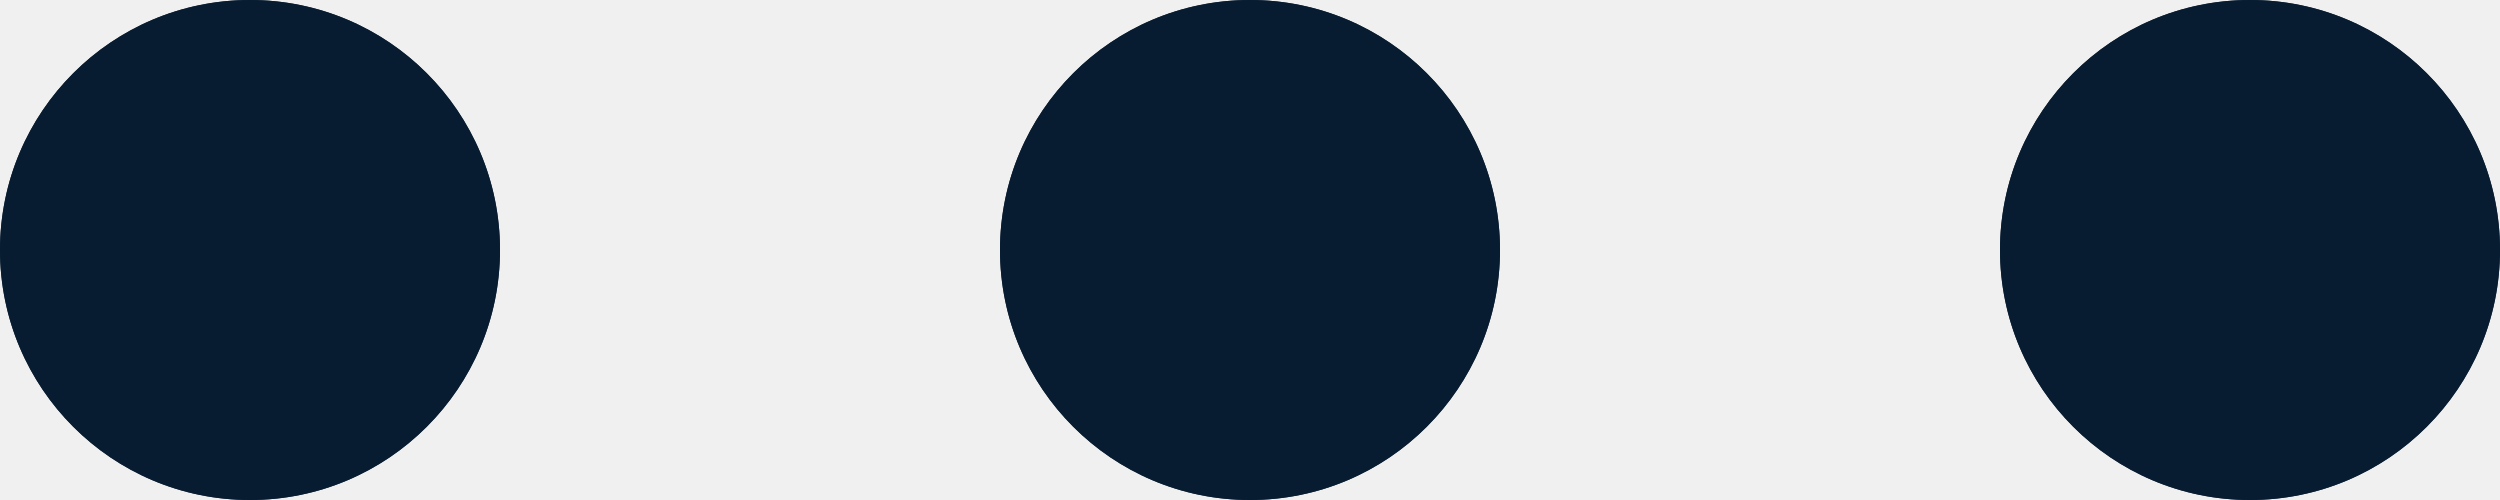
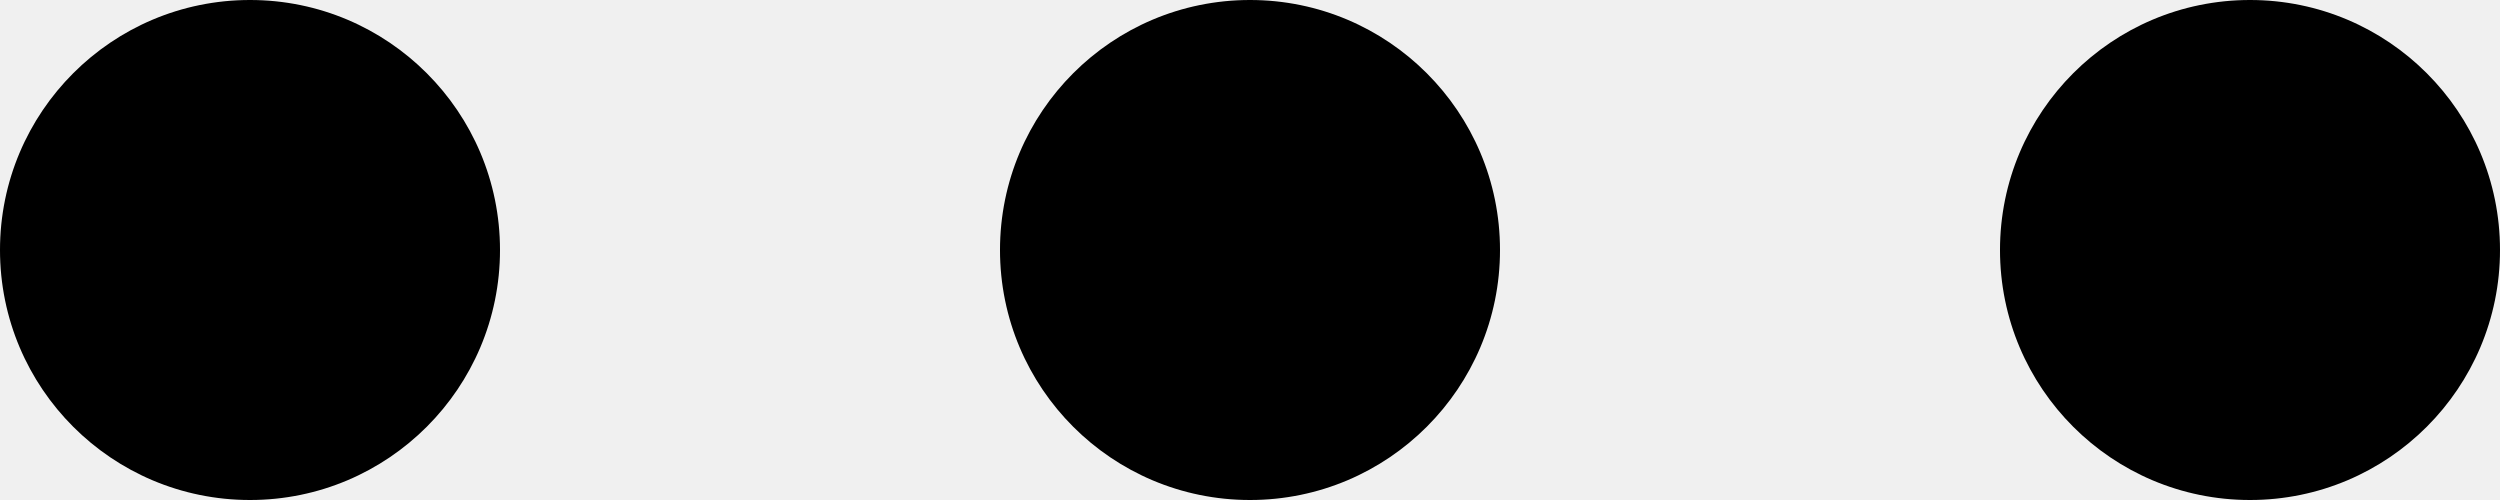
<svg xmlns="http://www.w3.org/2000/svg" xmlns:xlink="http://www.w3.org/1999/xlink" width="20" height="4">
  <defs>
-     <path d="M2 0a2 2 0 1 1 0 4 2 2 0 0 1 0-4Zm8 0a2 2 0 1 1 0 4 2 2 0 0 1 0-4Zm8 0a2 2 0 1 1 0 4 2 2 0 0 1 0-4Z" id="a" />
+     <path d="M2 0a2 2 0 1 1 0 4 2 2 0 0 1 0-4Zm8 0a2 2 0 1 1 0 4 2 2 0 0 1 0-4Zm8 0a2 2 0 1 1 0 4 2 2 0 0 1 0-4Z" id="ic-three-dot" />
  </defs>
  <g fill="none" fill-rule="evenodd">
-     <mask id="b" fill="#fff">
-       <use xlink:href="#a" />
-     </mask>
-     <use fill="#1F2E3D" xlink:href="#a" />
-     <g mask="url(#b)">
-       <path fill="#071C31" d="M-2-10h24v24H-2z" />
-     </g>
+     <use fill="currentColor" xlink:href="#ic-three-dot" />
  </g>
</svg>
